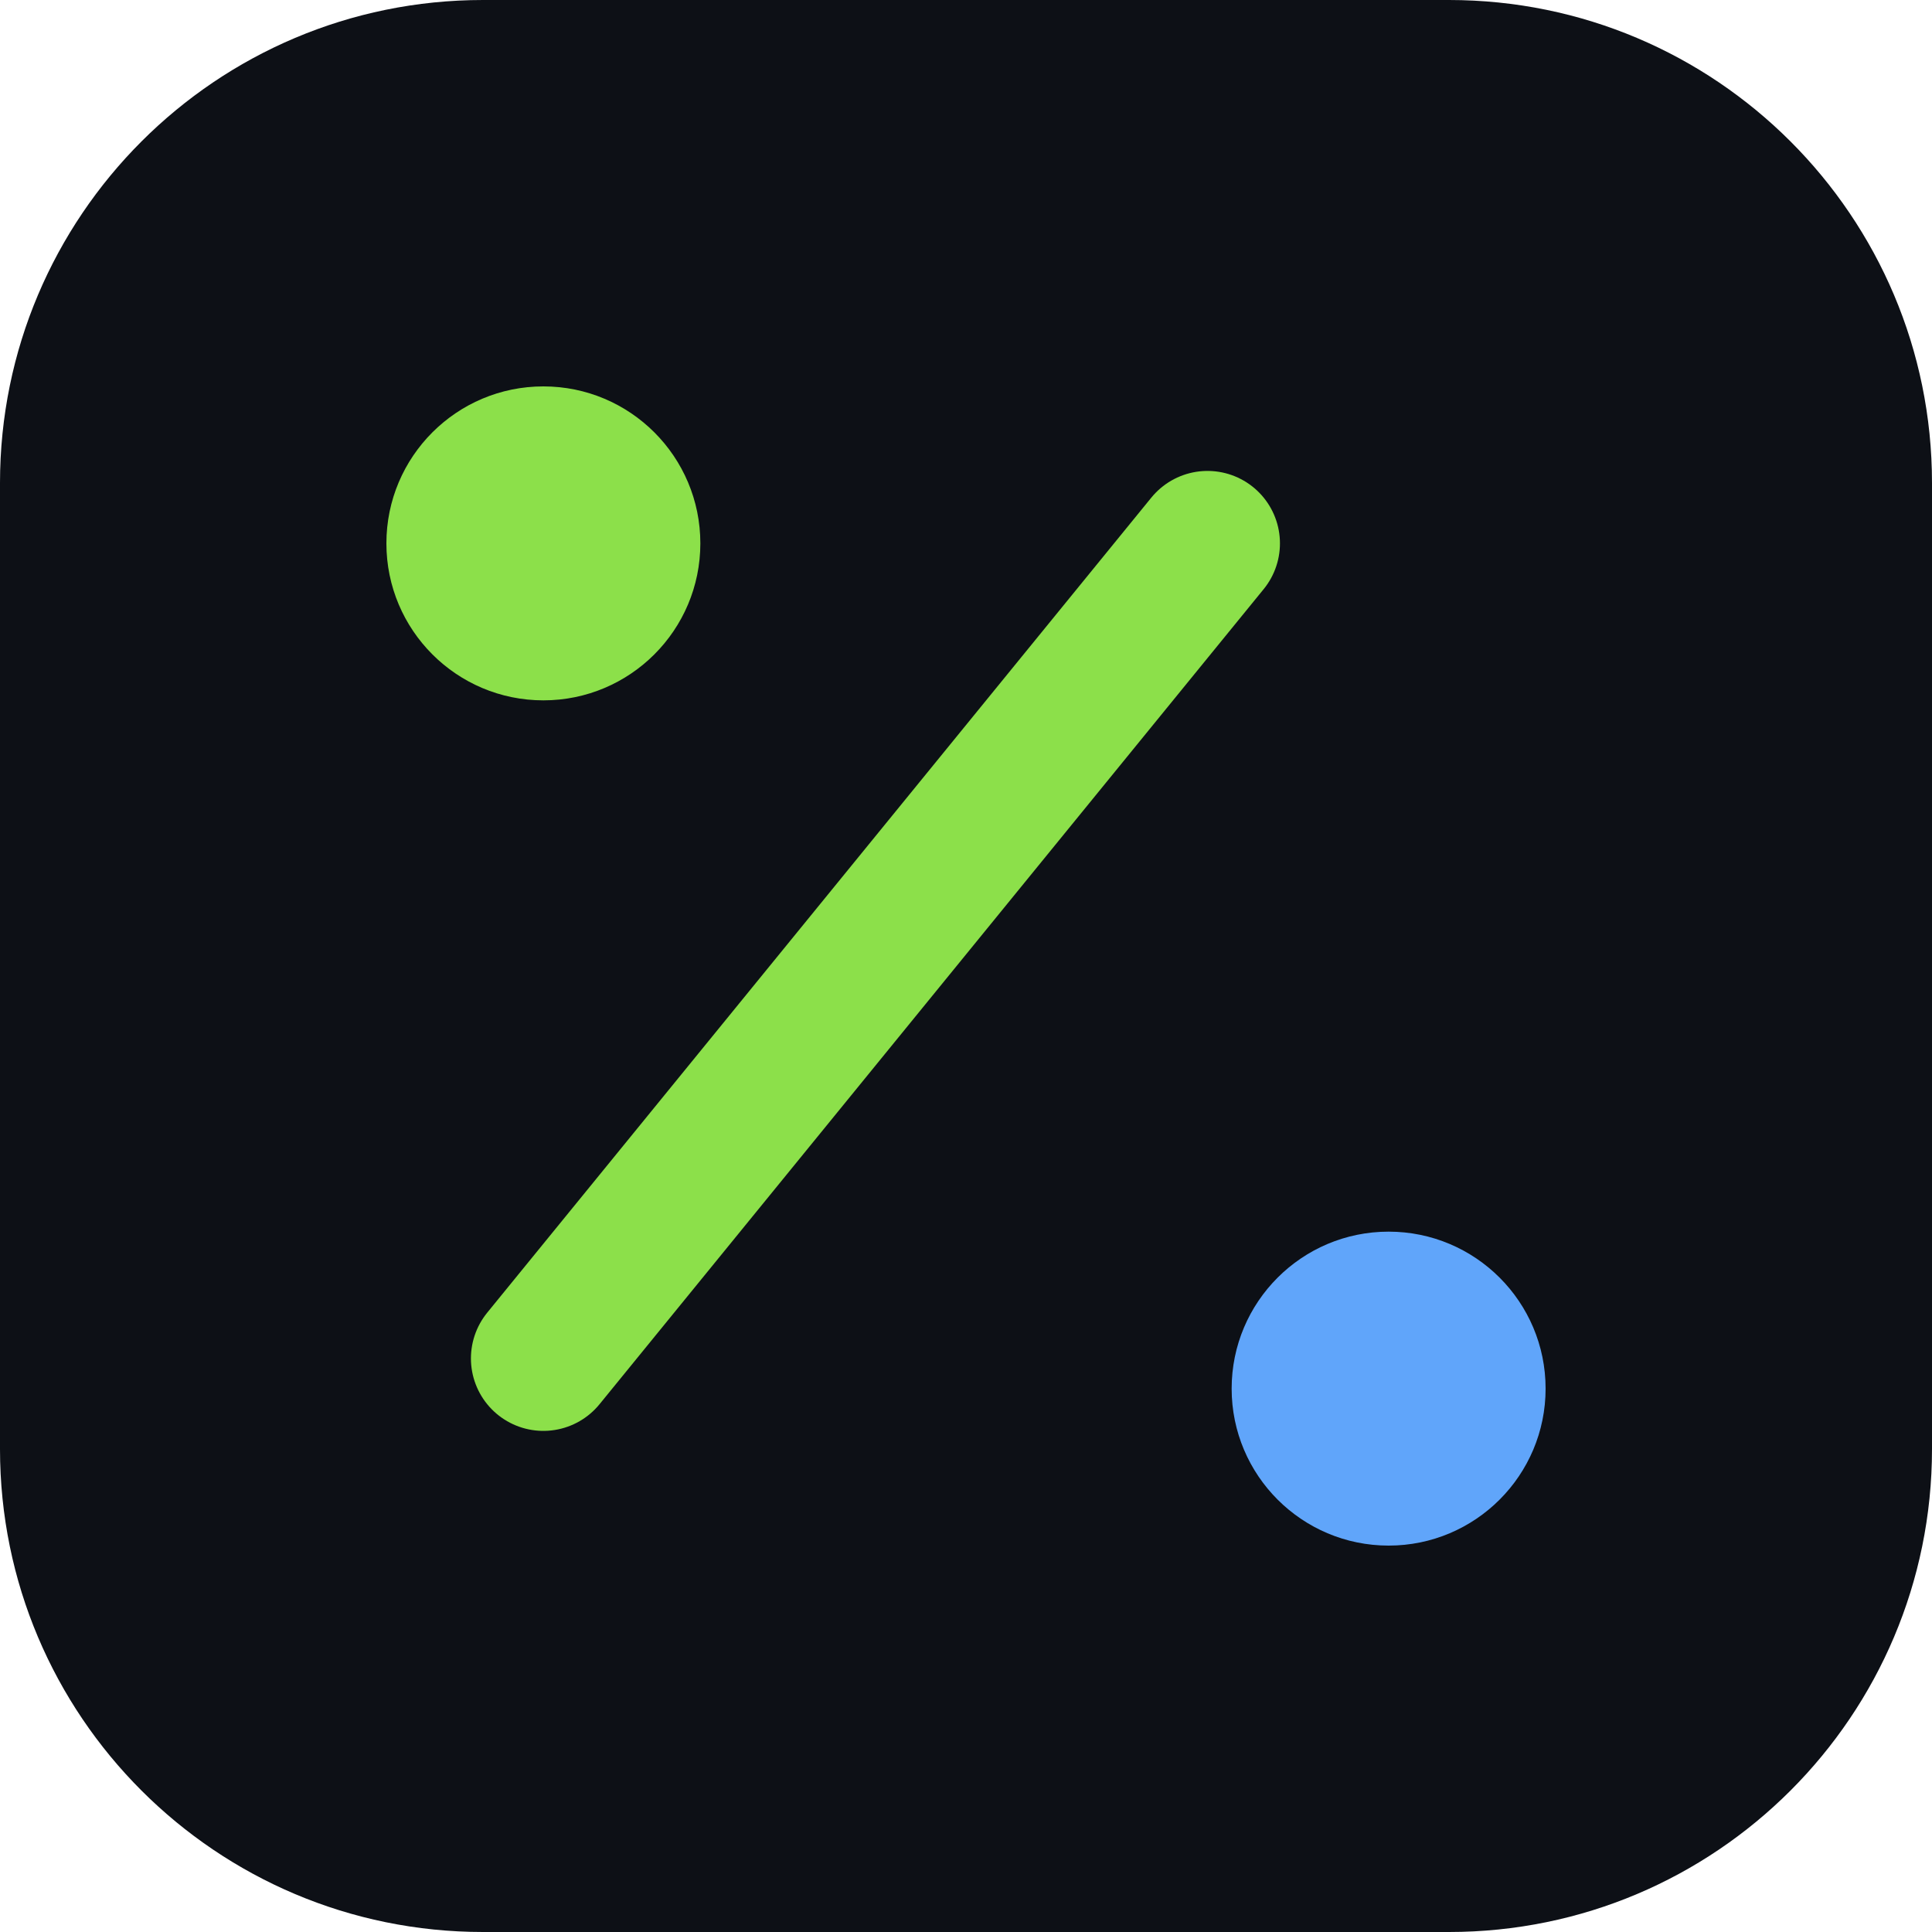
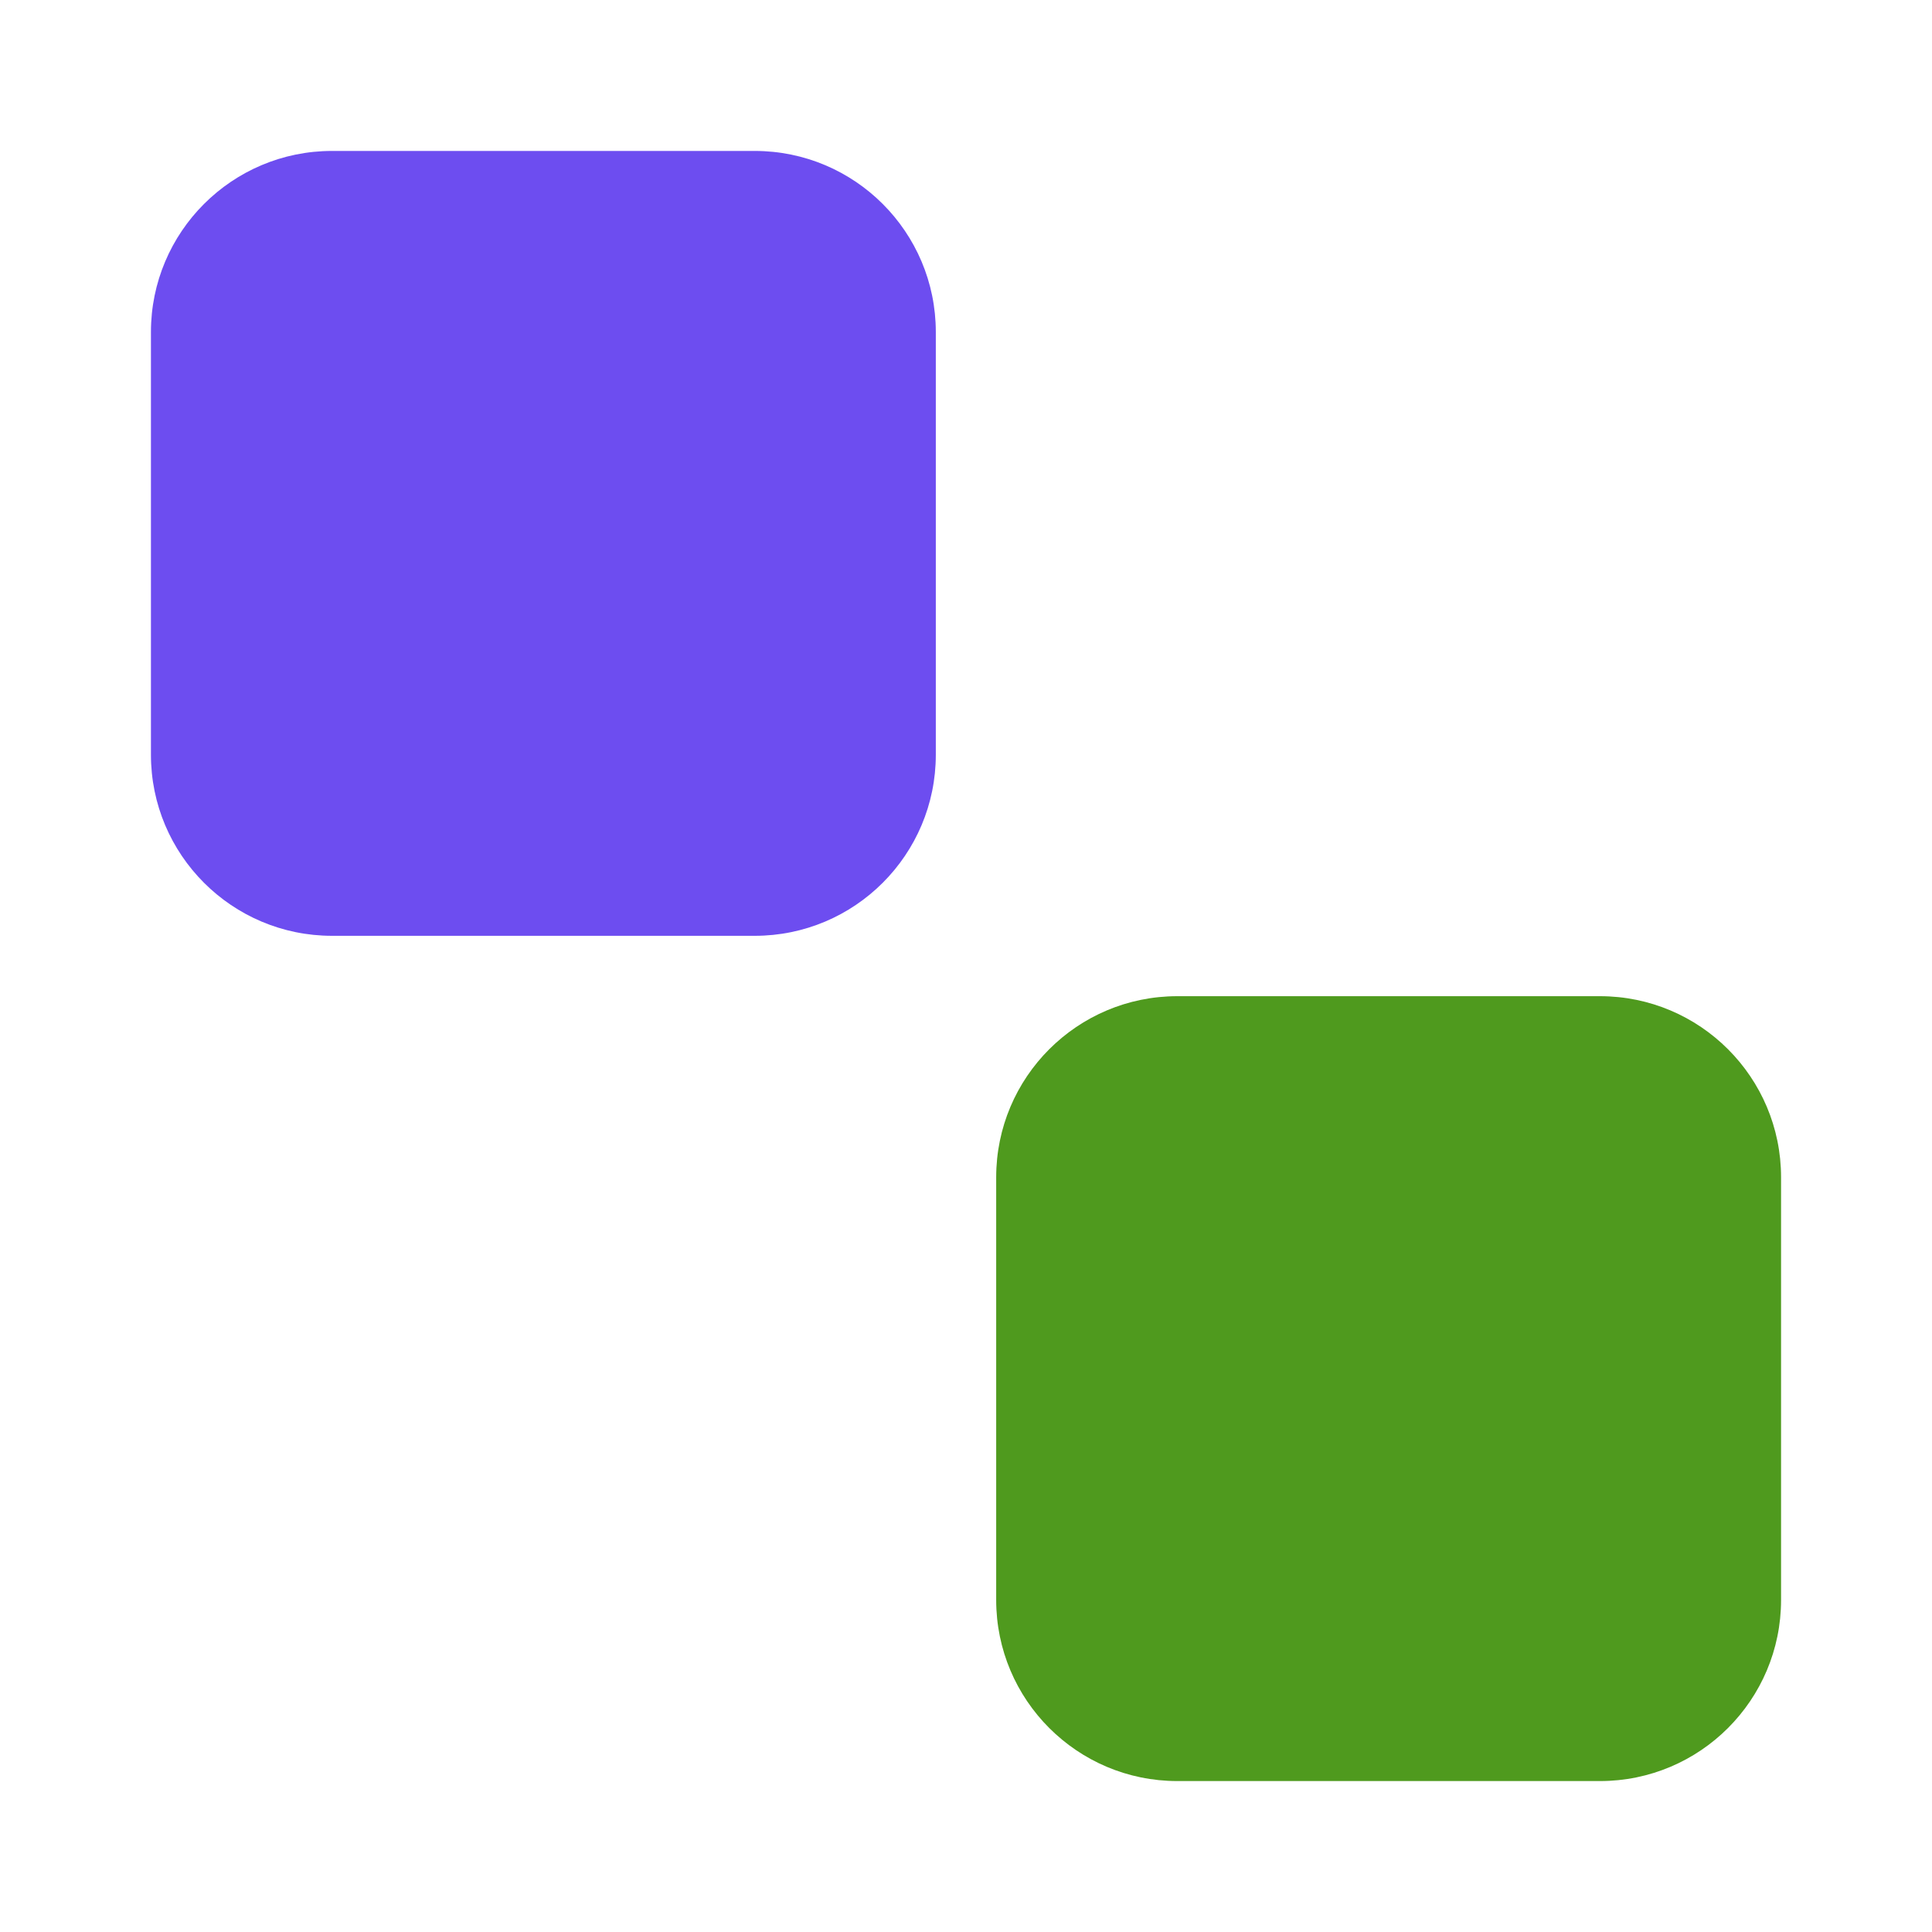
- <svg xmlns="http://www.w3.org/2000/svg" viewBox="0 0 32 32">
-   <rect width="32" height="32" rx="8" fill="#0d1016" />
-   <path d="M9 22.5 20 9" stroke="#8ce04a" stroke-width="2.4" stroke-linecap="round" />
-   <circle cx="9" cy="9" r="2.6" fill="#8ce04a" />
-   <circle cx="23" cy="23" r="2.6" fill="#60a5fa" />
+ <svg xmlns="http://www.w3.org/2000/svg" width="32" height="32" viewBox="0 0 32 32">
+   <style>
+     .a { fill: #6d4df0 }
+     .b { fill: #4f9a1e }
+     @media (prefers-color-scheme: dark) {
+       .a { fill: #a78bfa }
+       .b { fill: #8ce04a }
+     }
+   </style>
+   <rect class="a" x="2.5" y="2.5" width="13" height="13" rx="3" />
+   <rect class="b" x="16.5" y="16.5" width="13" height="13" rx="3" />
</svg>
